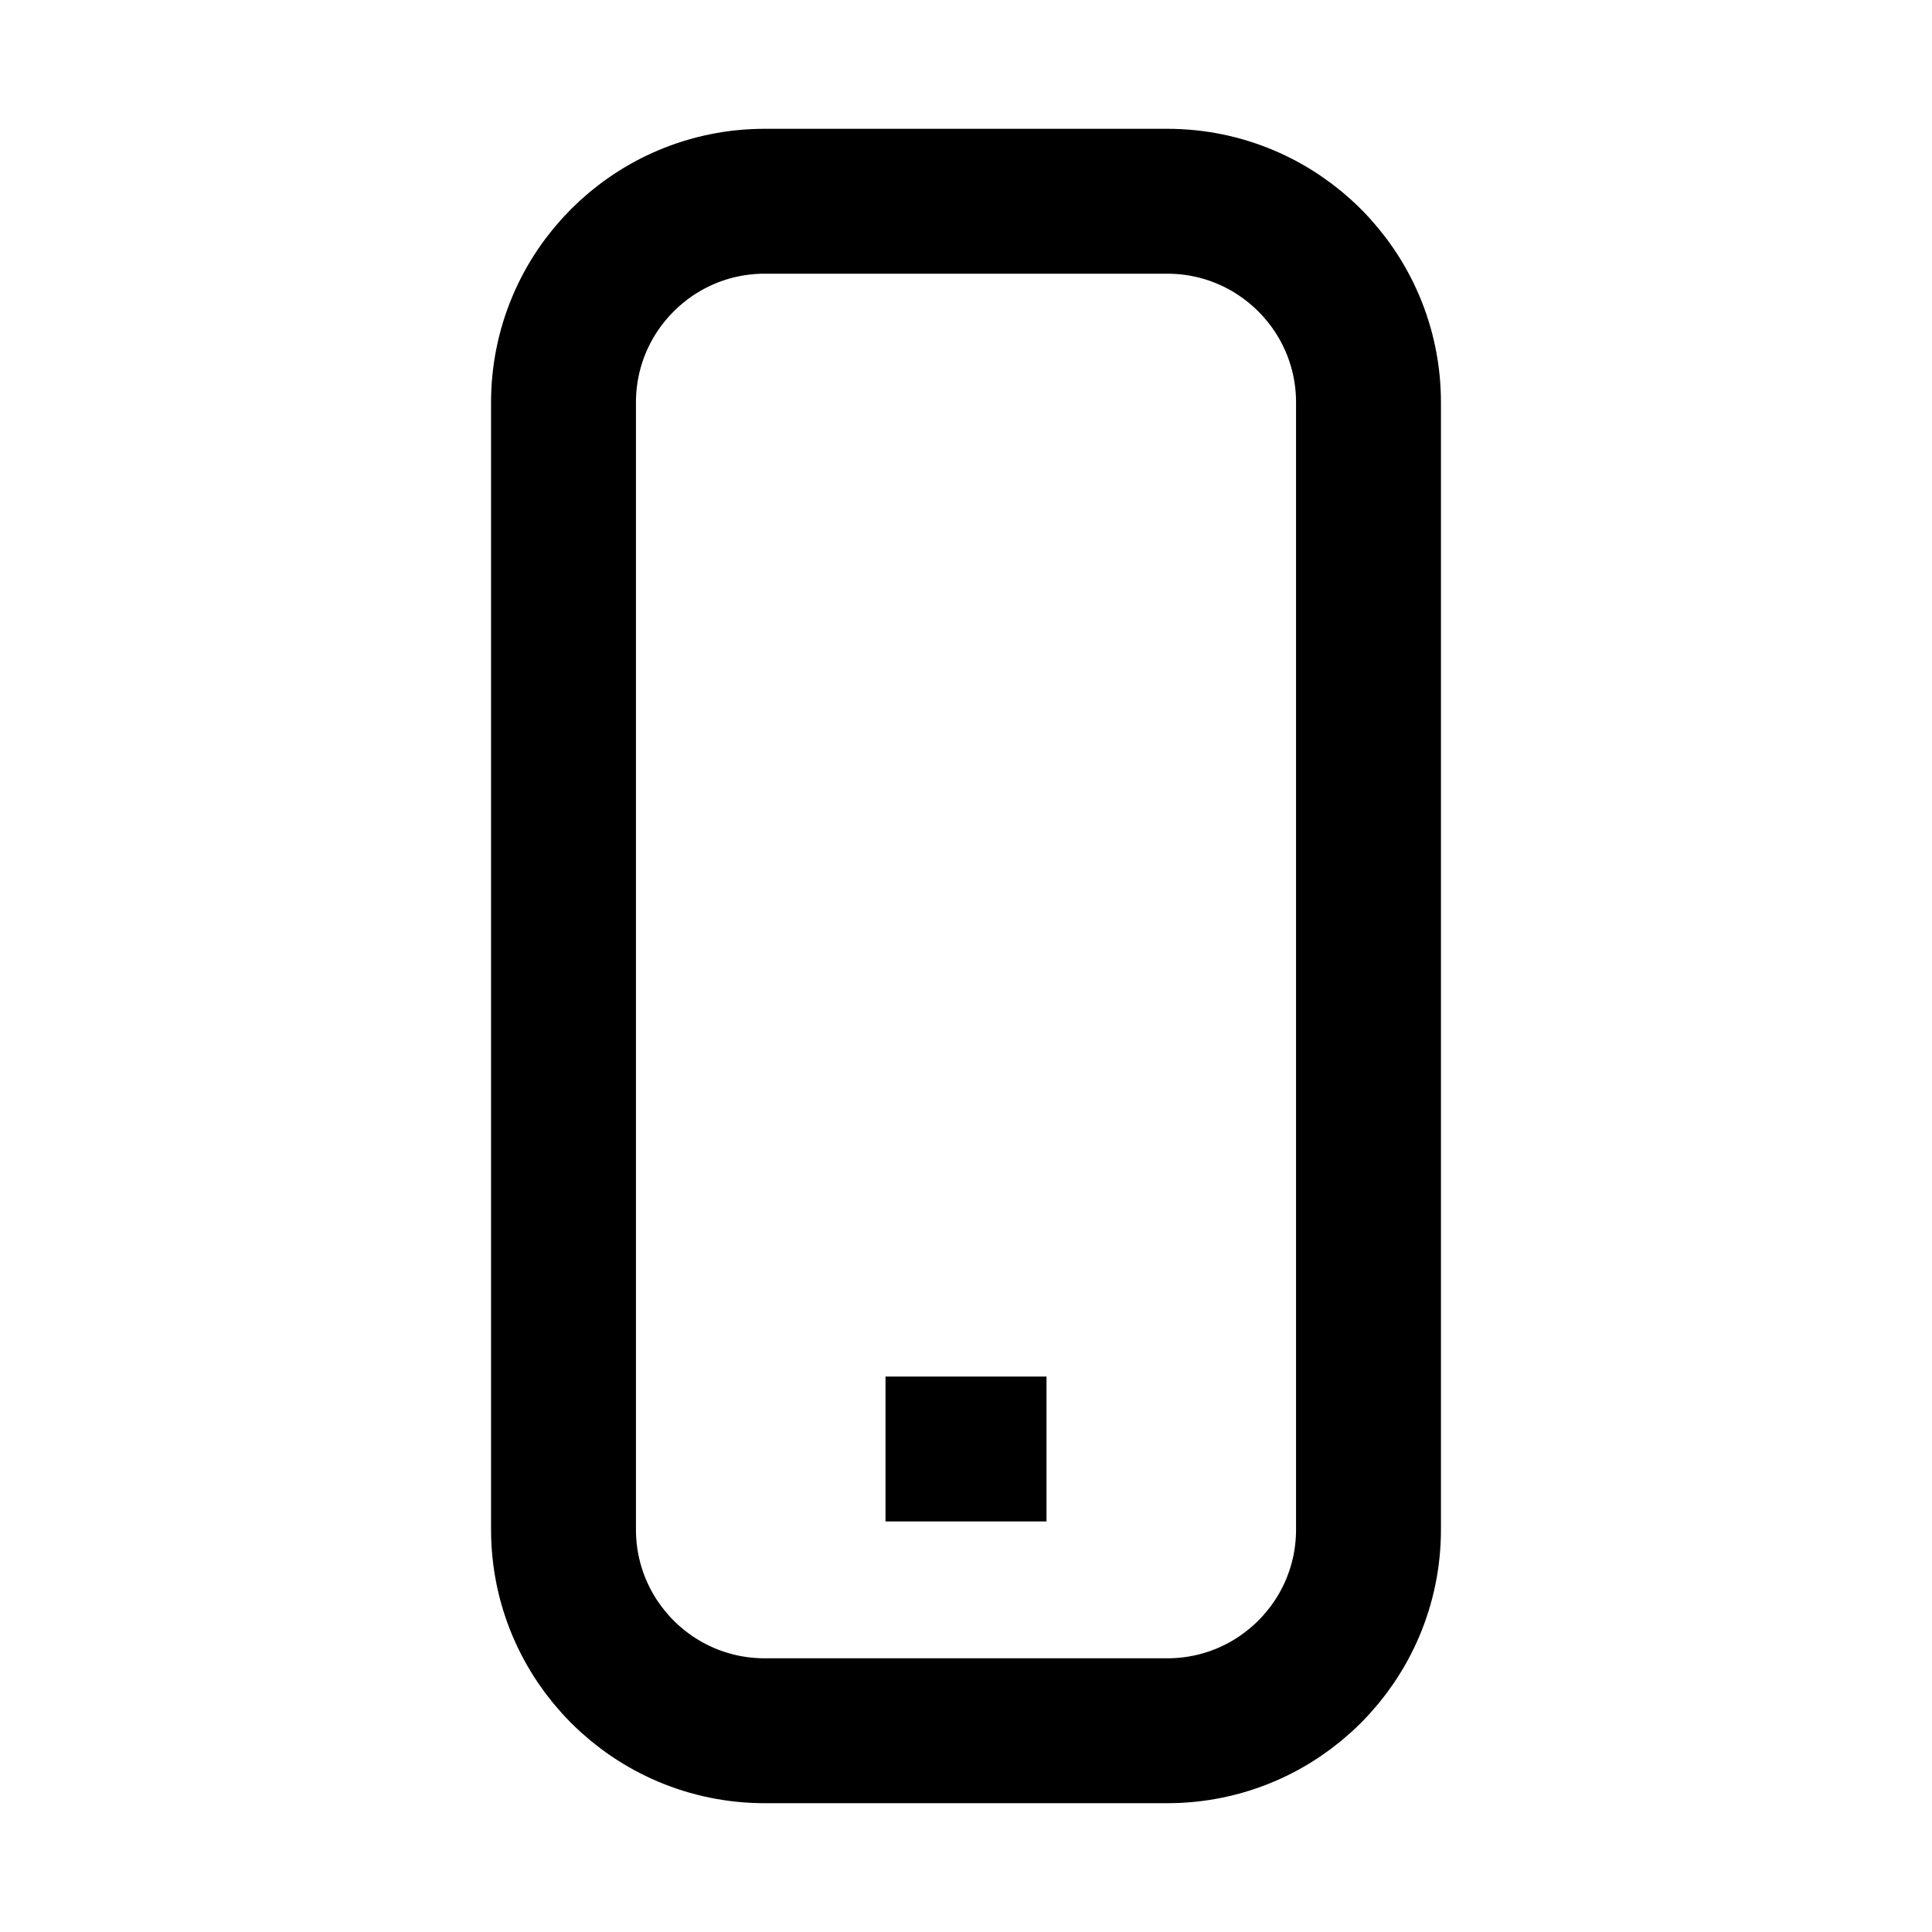
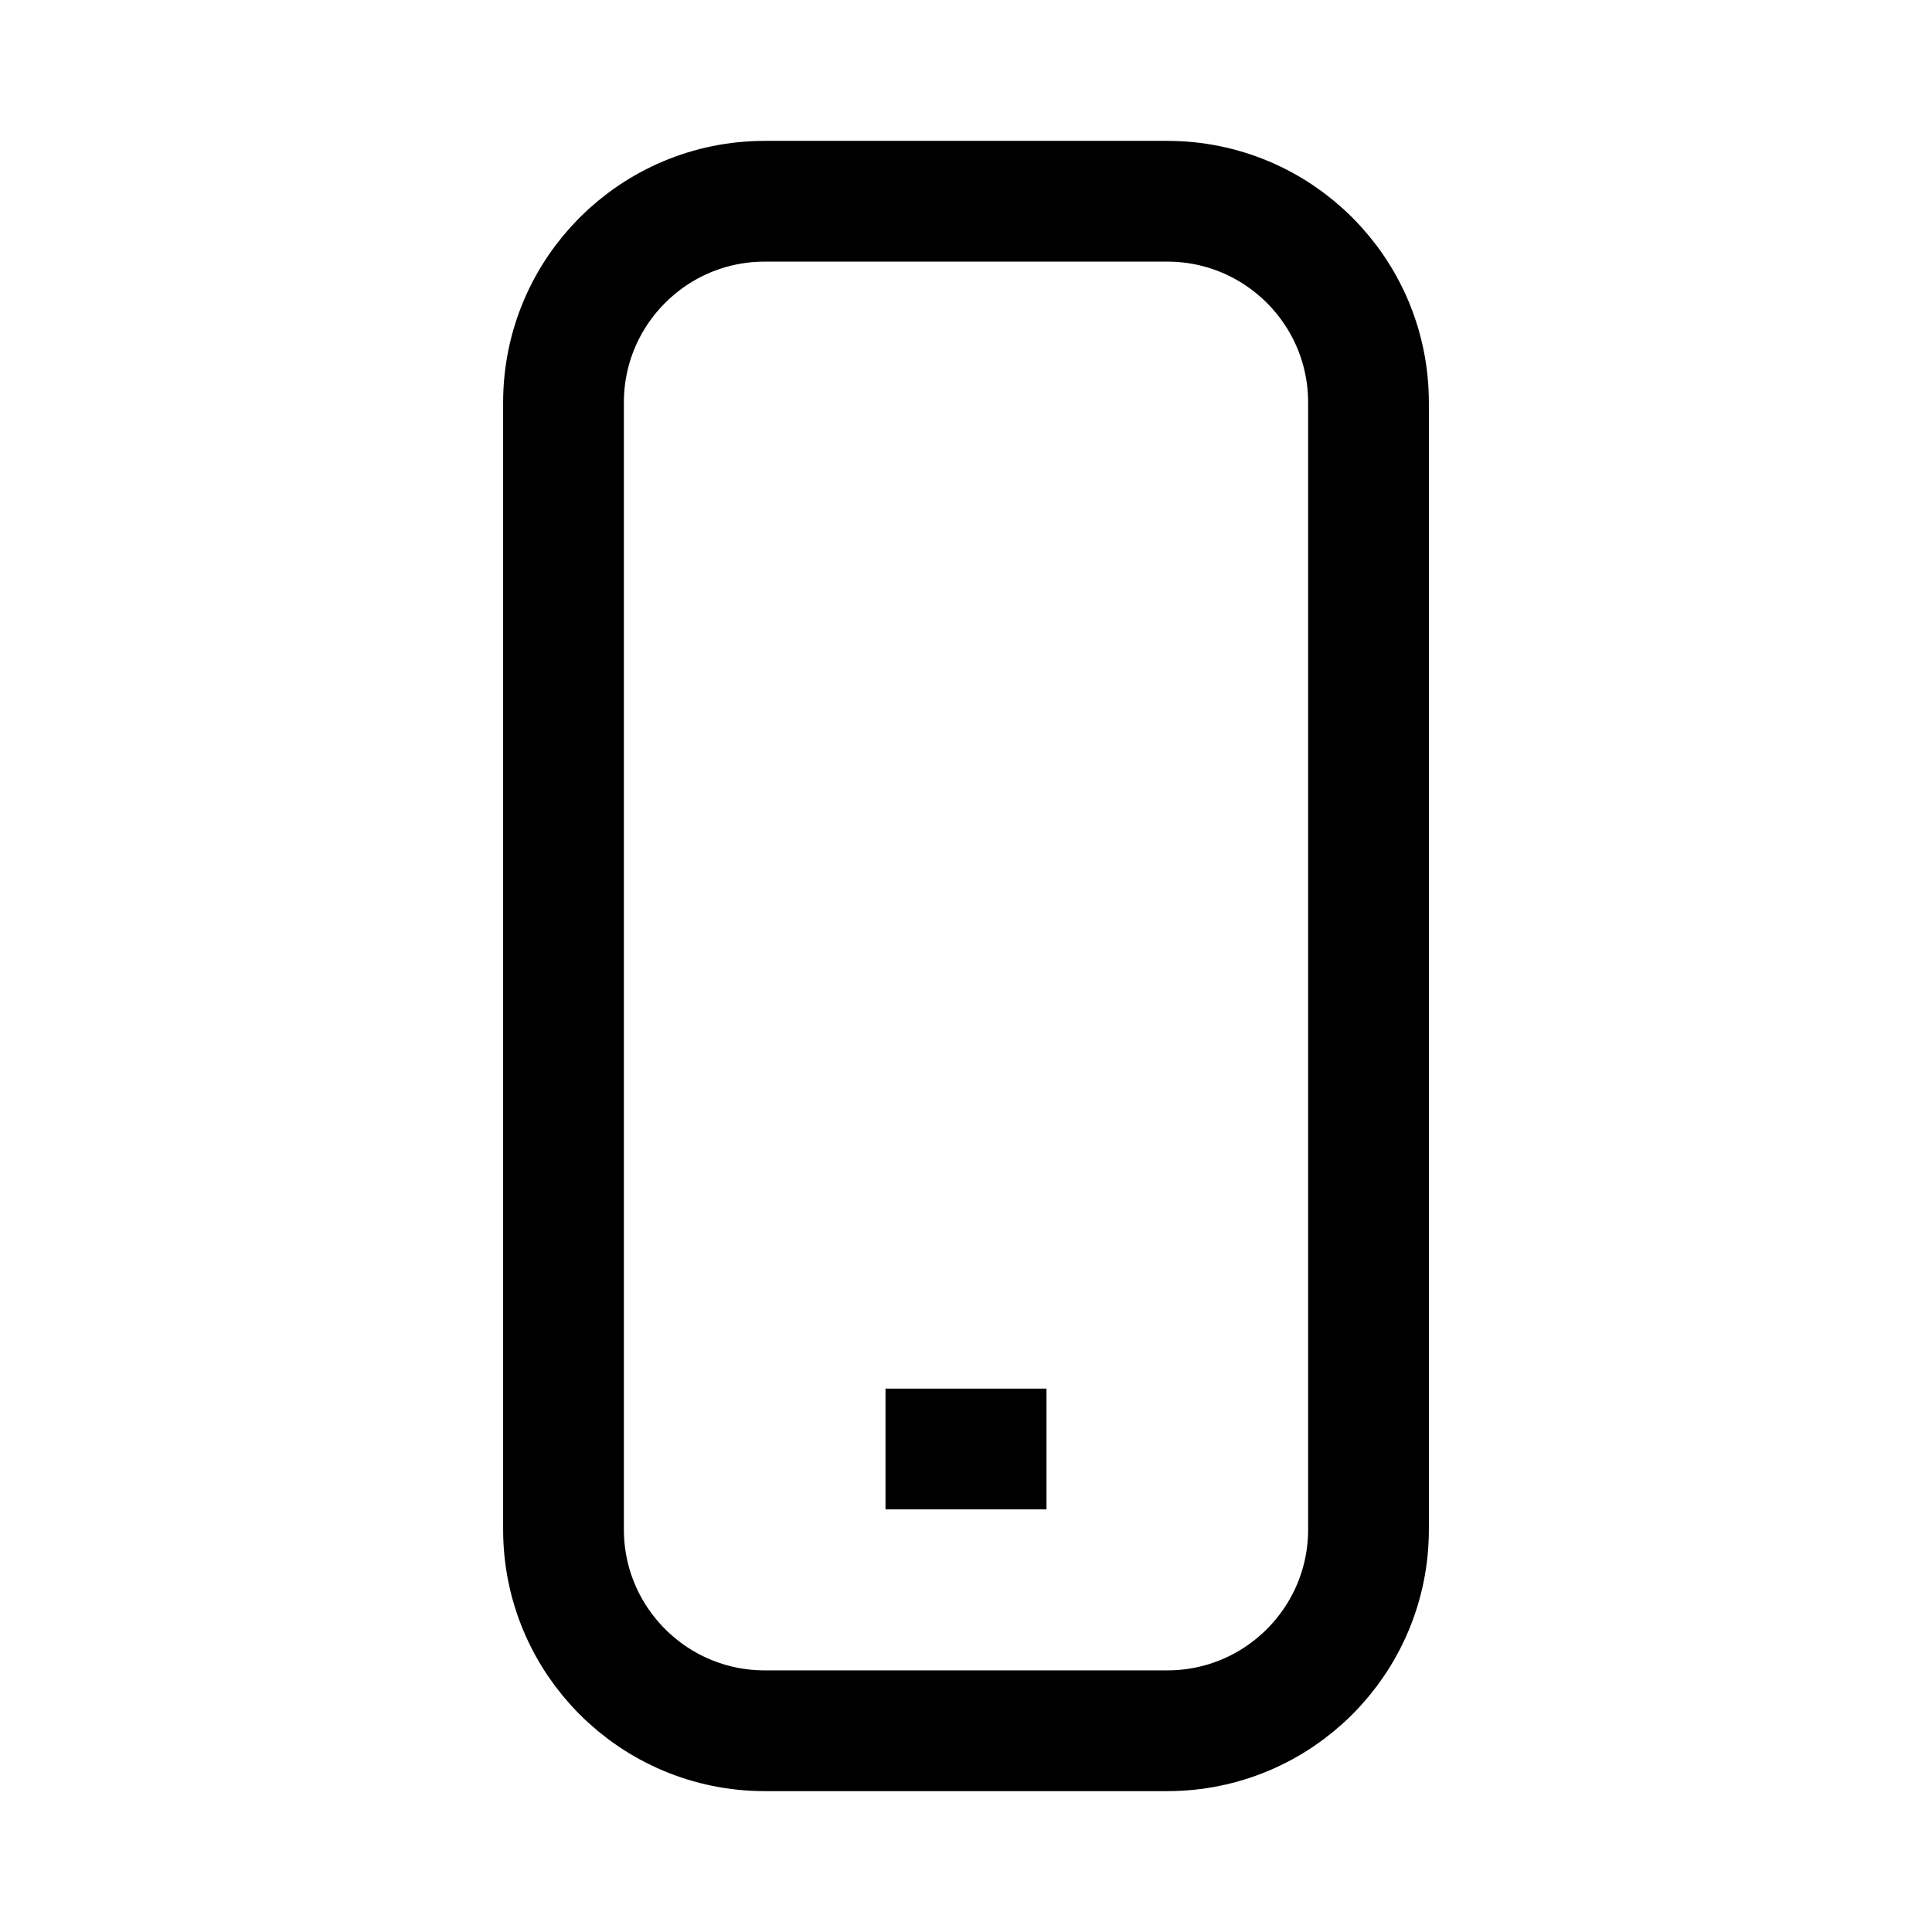
- <svg xmlns="http://www.w3.org/2000/svg" width="24" height="24" viewBox="0 0 24 24" fill="none" stroke="currentColor" stroke-width="1.8" stroke-linejoin="round">
+ <svg xmlns="http://www.w3.org/2000/svg" width="24" height="24" viewBox="0 0 24 24" fill="none" stroke="currentColor" stroke-width="1.5" stroke-linejoin="round">
  <rect x="7" y="2.5" width="10" height="19" rx="2.5" />
  <path d="M11 18h2" />
</svg>
